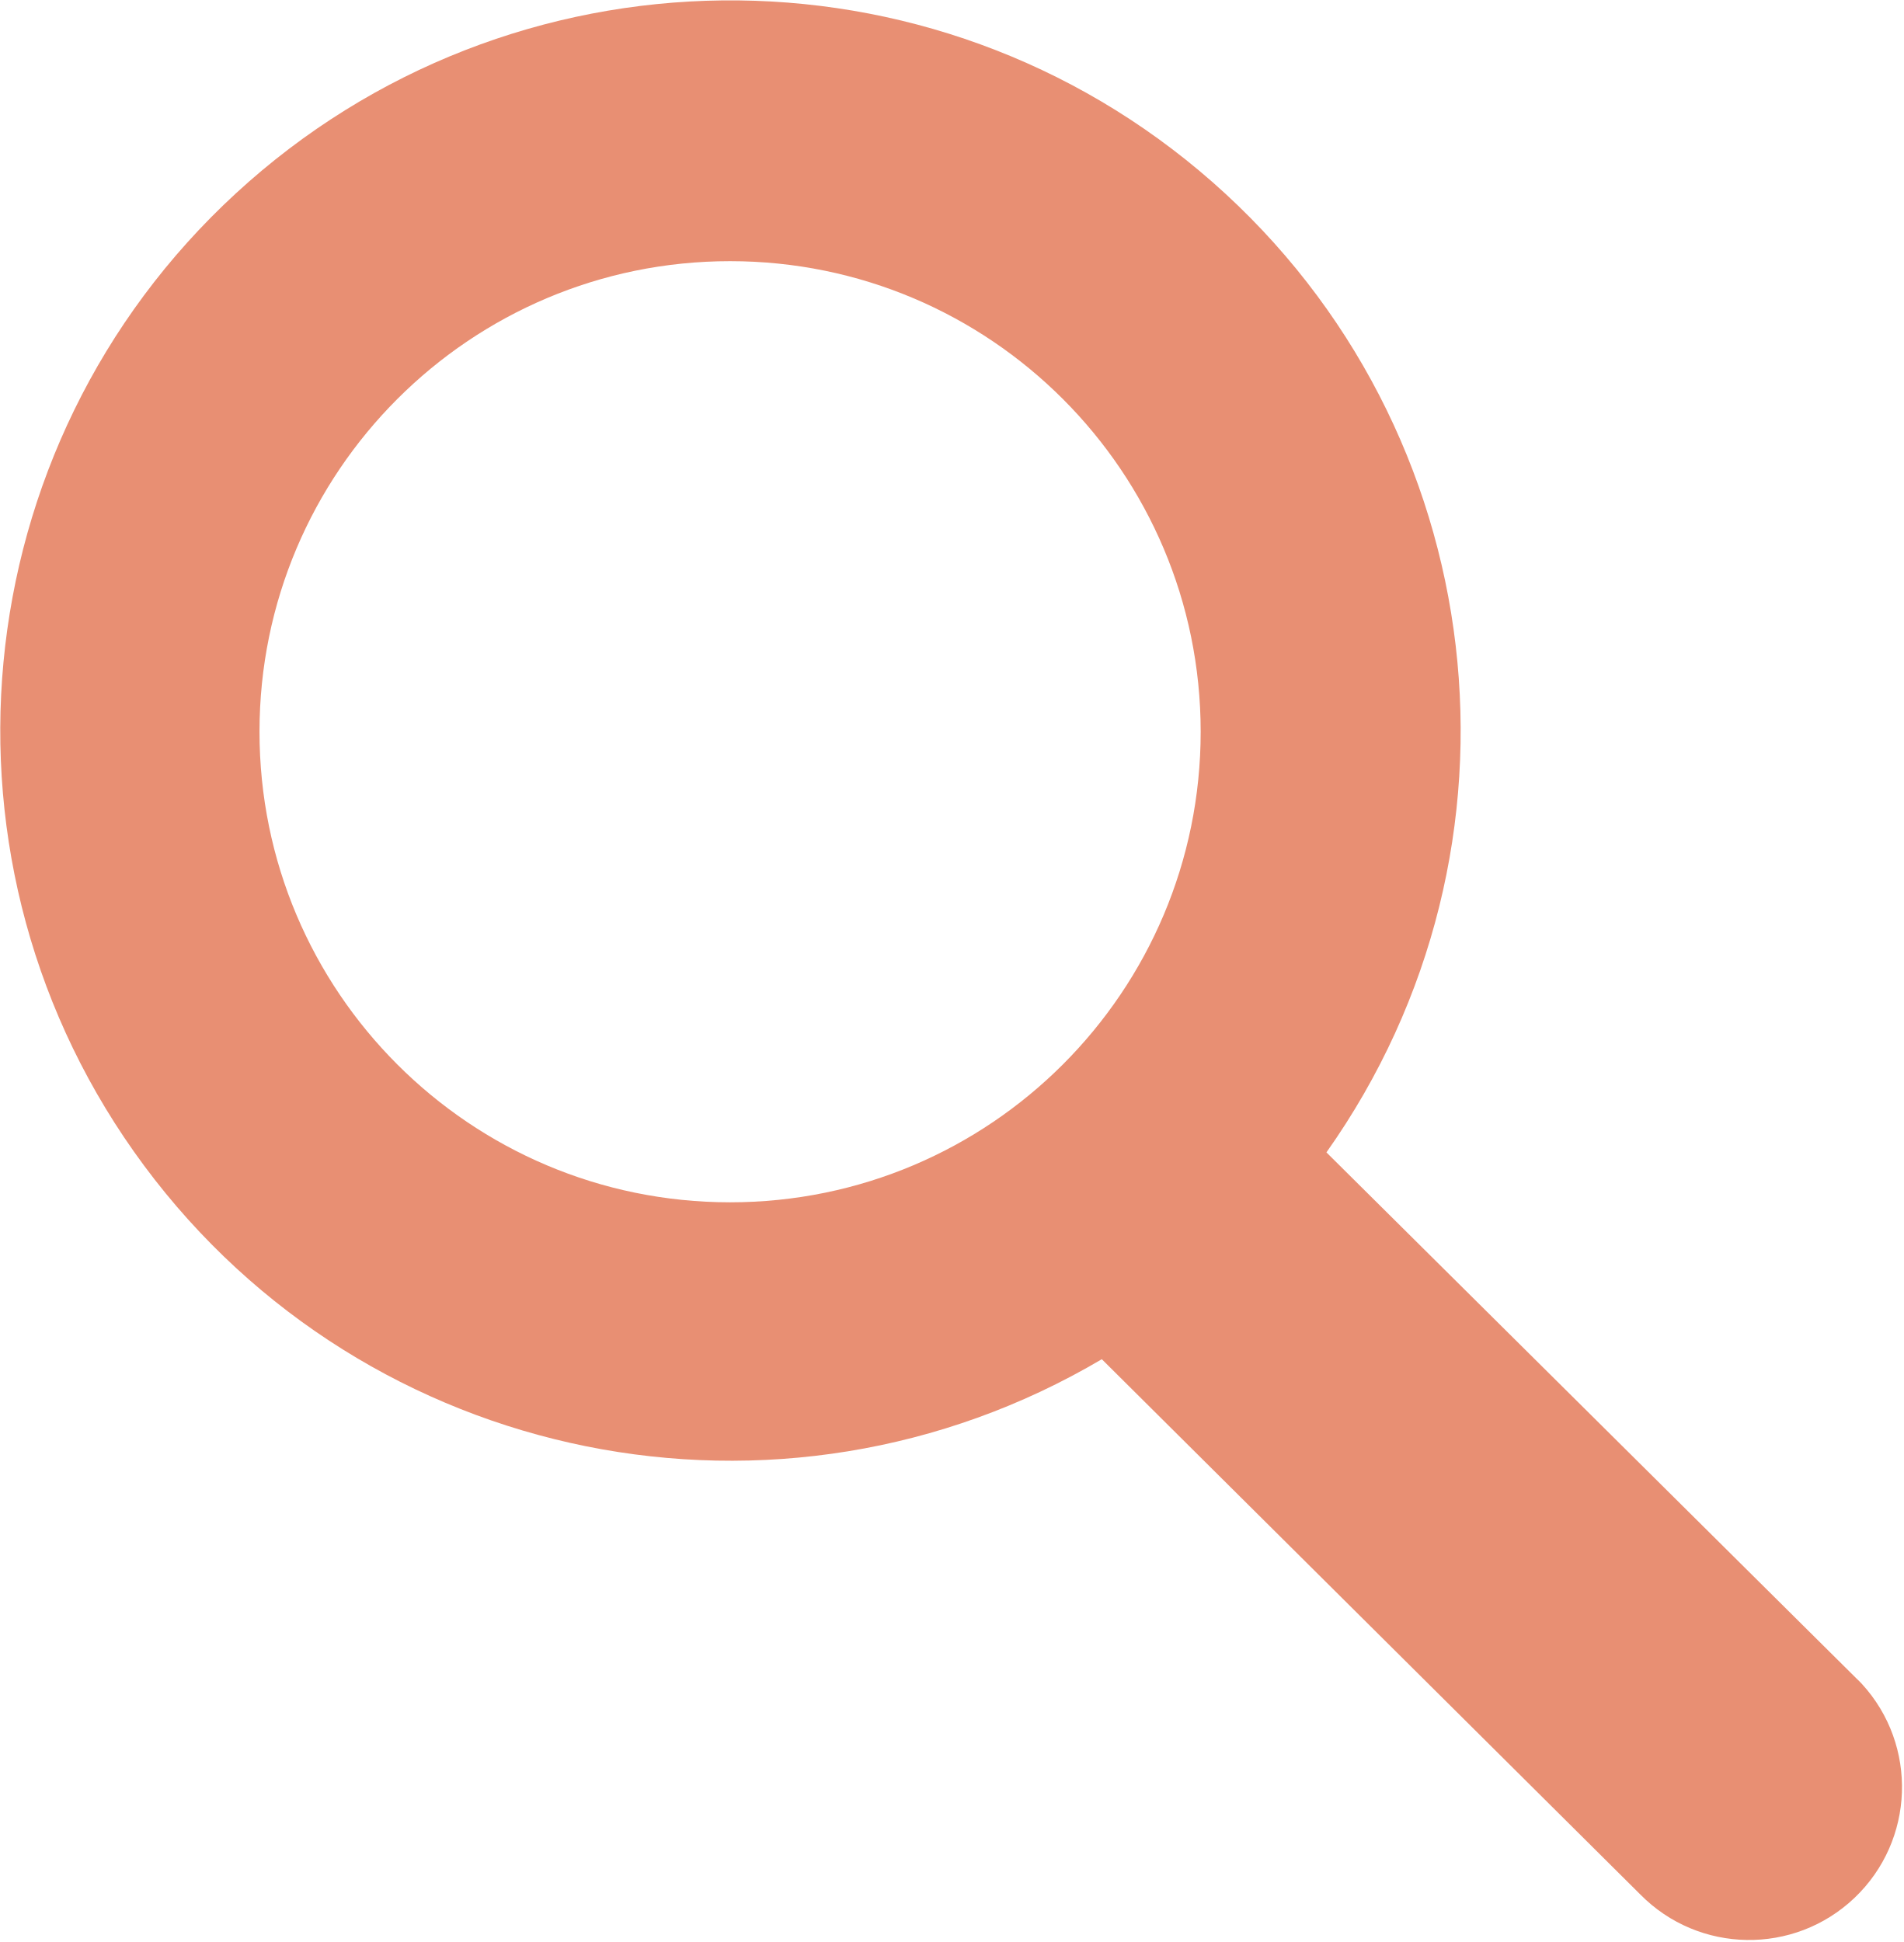
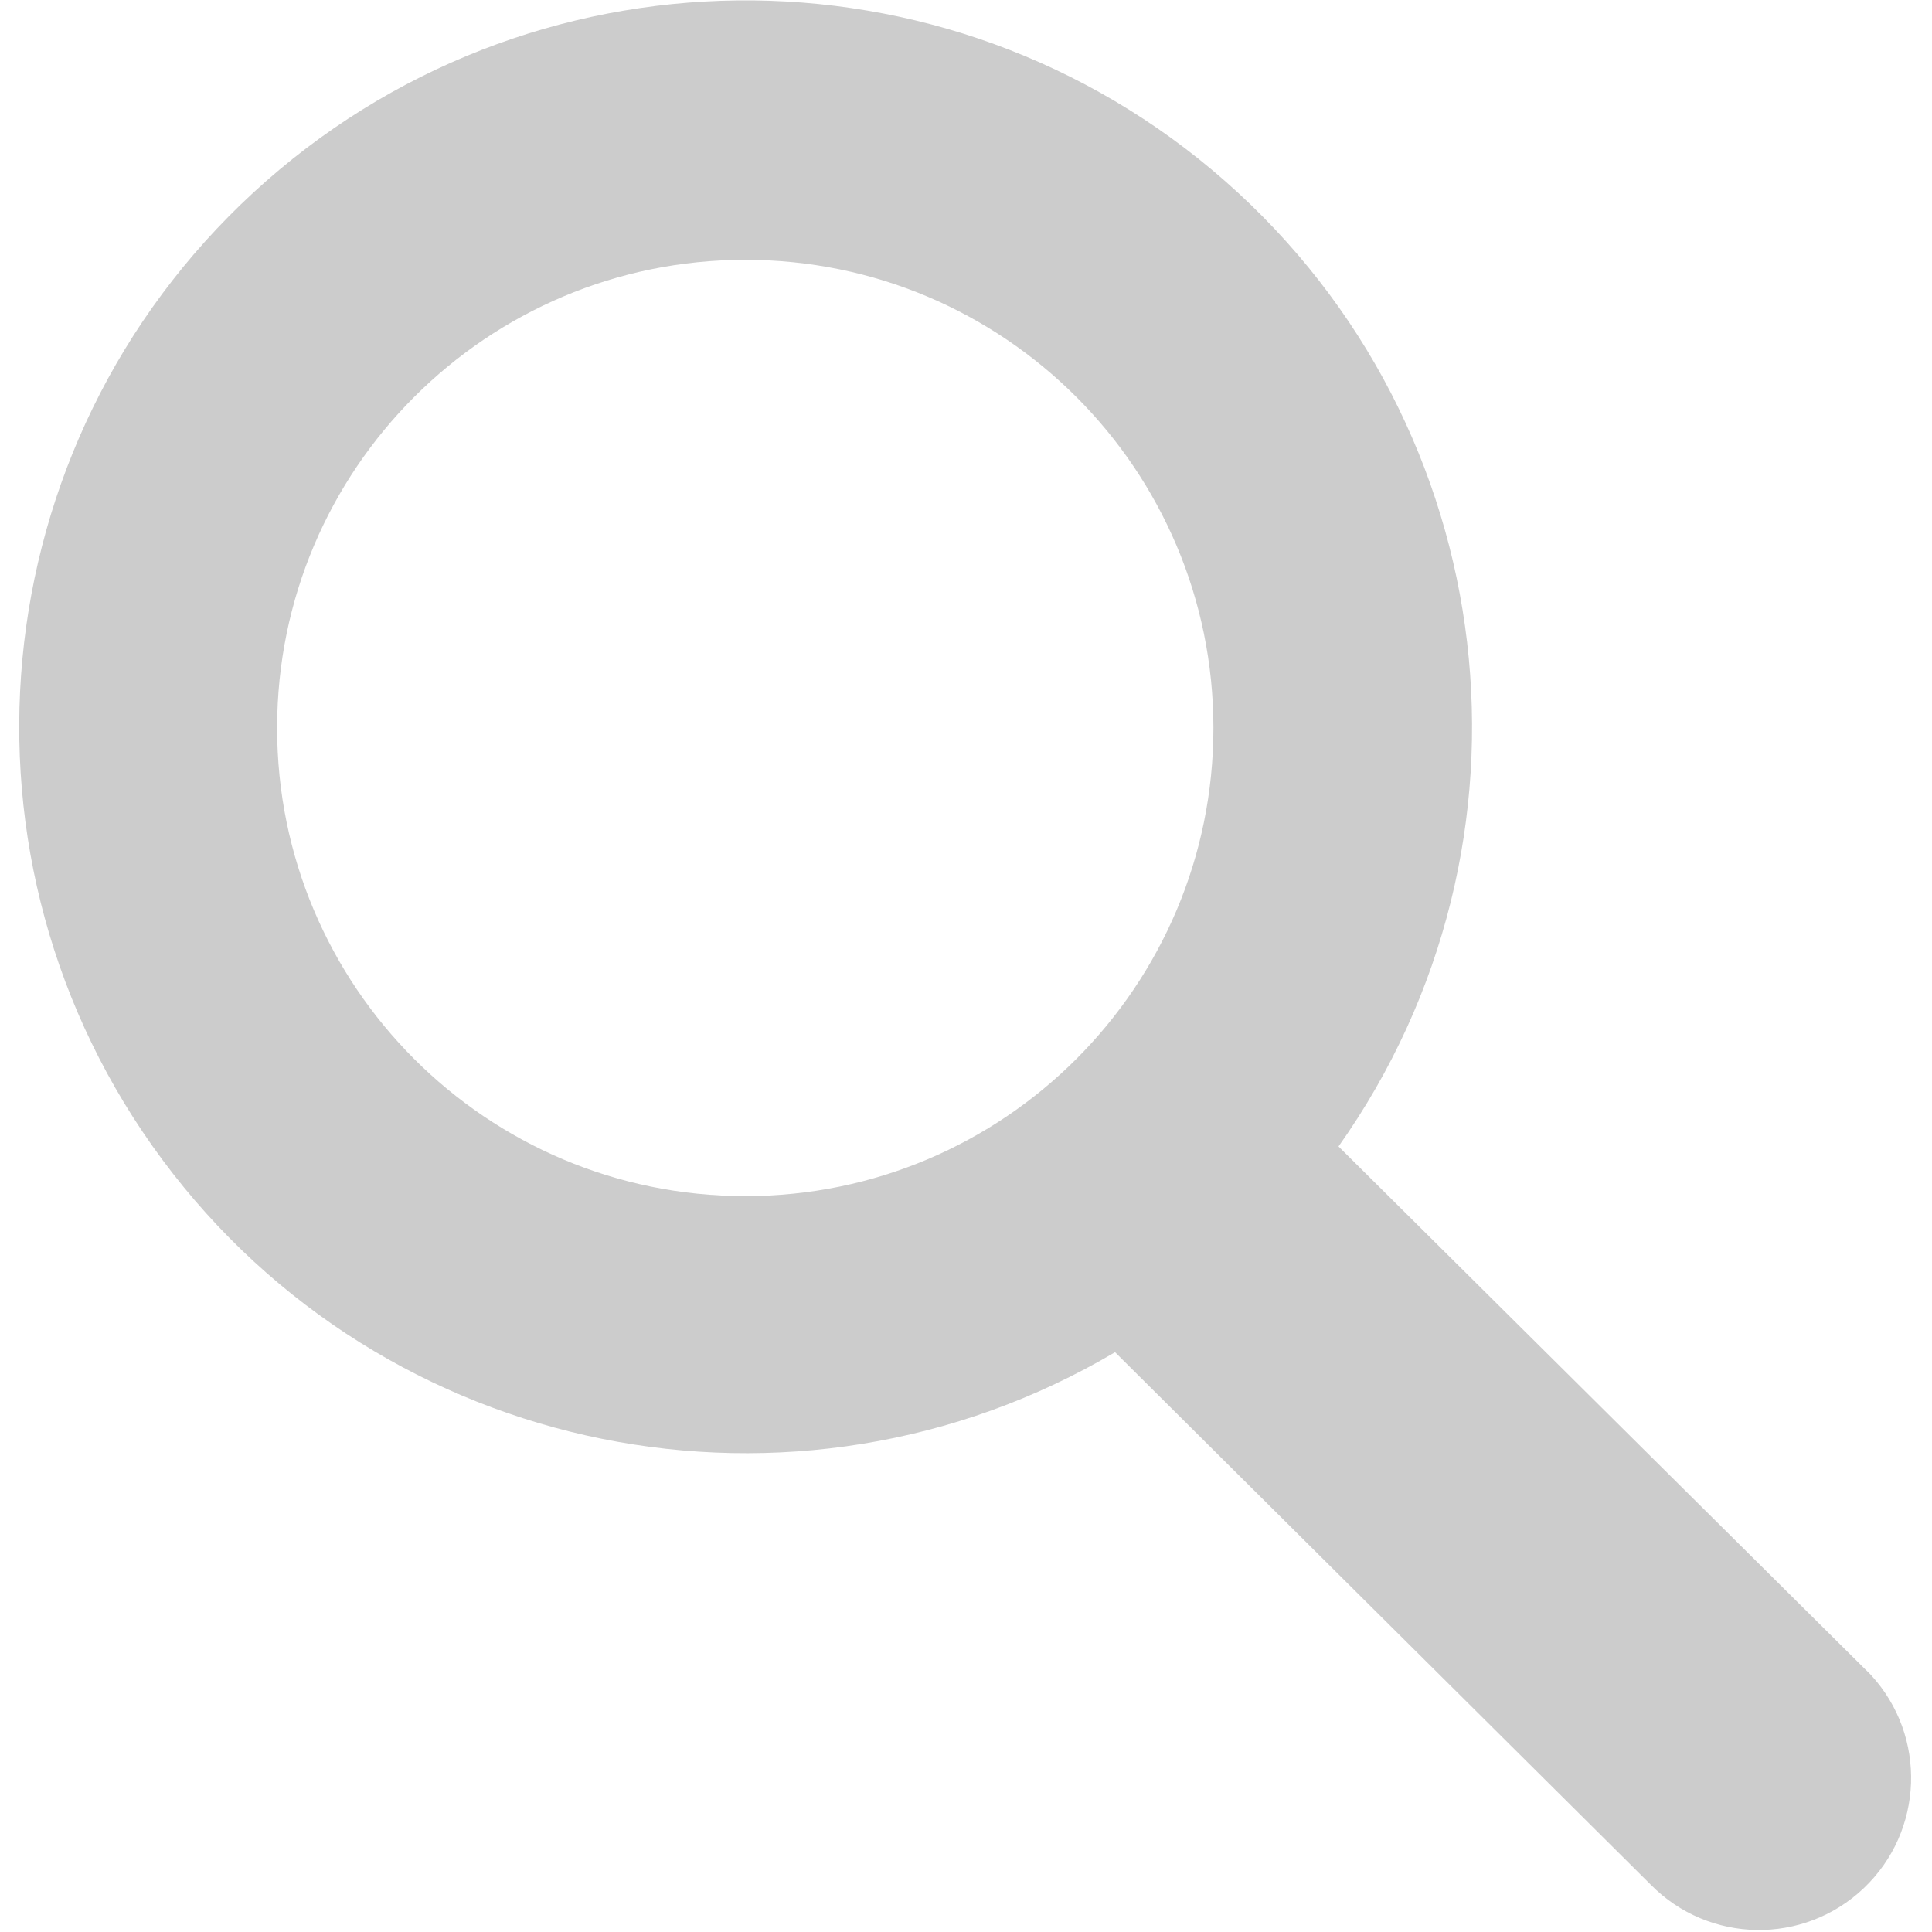
- <svg xmlns="http://www.w3.org/2000/svg" width="30.166" height="30.77" viewBox="0 0 30.166 30.77">
+ <svg xmlns="http://www.w3.org/2000/svg" width="20" height="20" viewBox="0 0 30.166 30.77">
  <g id="prefix__lupa" transform="translate(-.109)">
-     <path id="prefix__Caminho_339" d="M21.125 18.259a11.569 11.569 0 1 0-3.559 3.277l8.531 8.48a2.422 2.422 0 0 0 3.512-3.335c-.029-.031-.057-.059-.088-.088zm-9.451.791a7.456 7.456 0 1 1 .005 0zm0 0" data-name="Caminho 339" style="fill:#e88f73" />
+     <path id="prefix__Caminho_339" d="M21.125 18.259a11.569 11.569 0 1 0-3.559 3.277l8.531 8.48a2.422 2.422 0 0 0 3.512-3.335c-.029-.031-.057-.059-.088-.088zm-9.451.791a7.456 7.456 0 1 1 .005 0zm0 0" data-name="Caminho 339" style="fill:#cccccc" />
  </g>
</svg>
